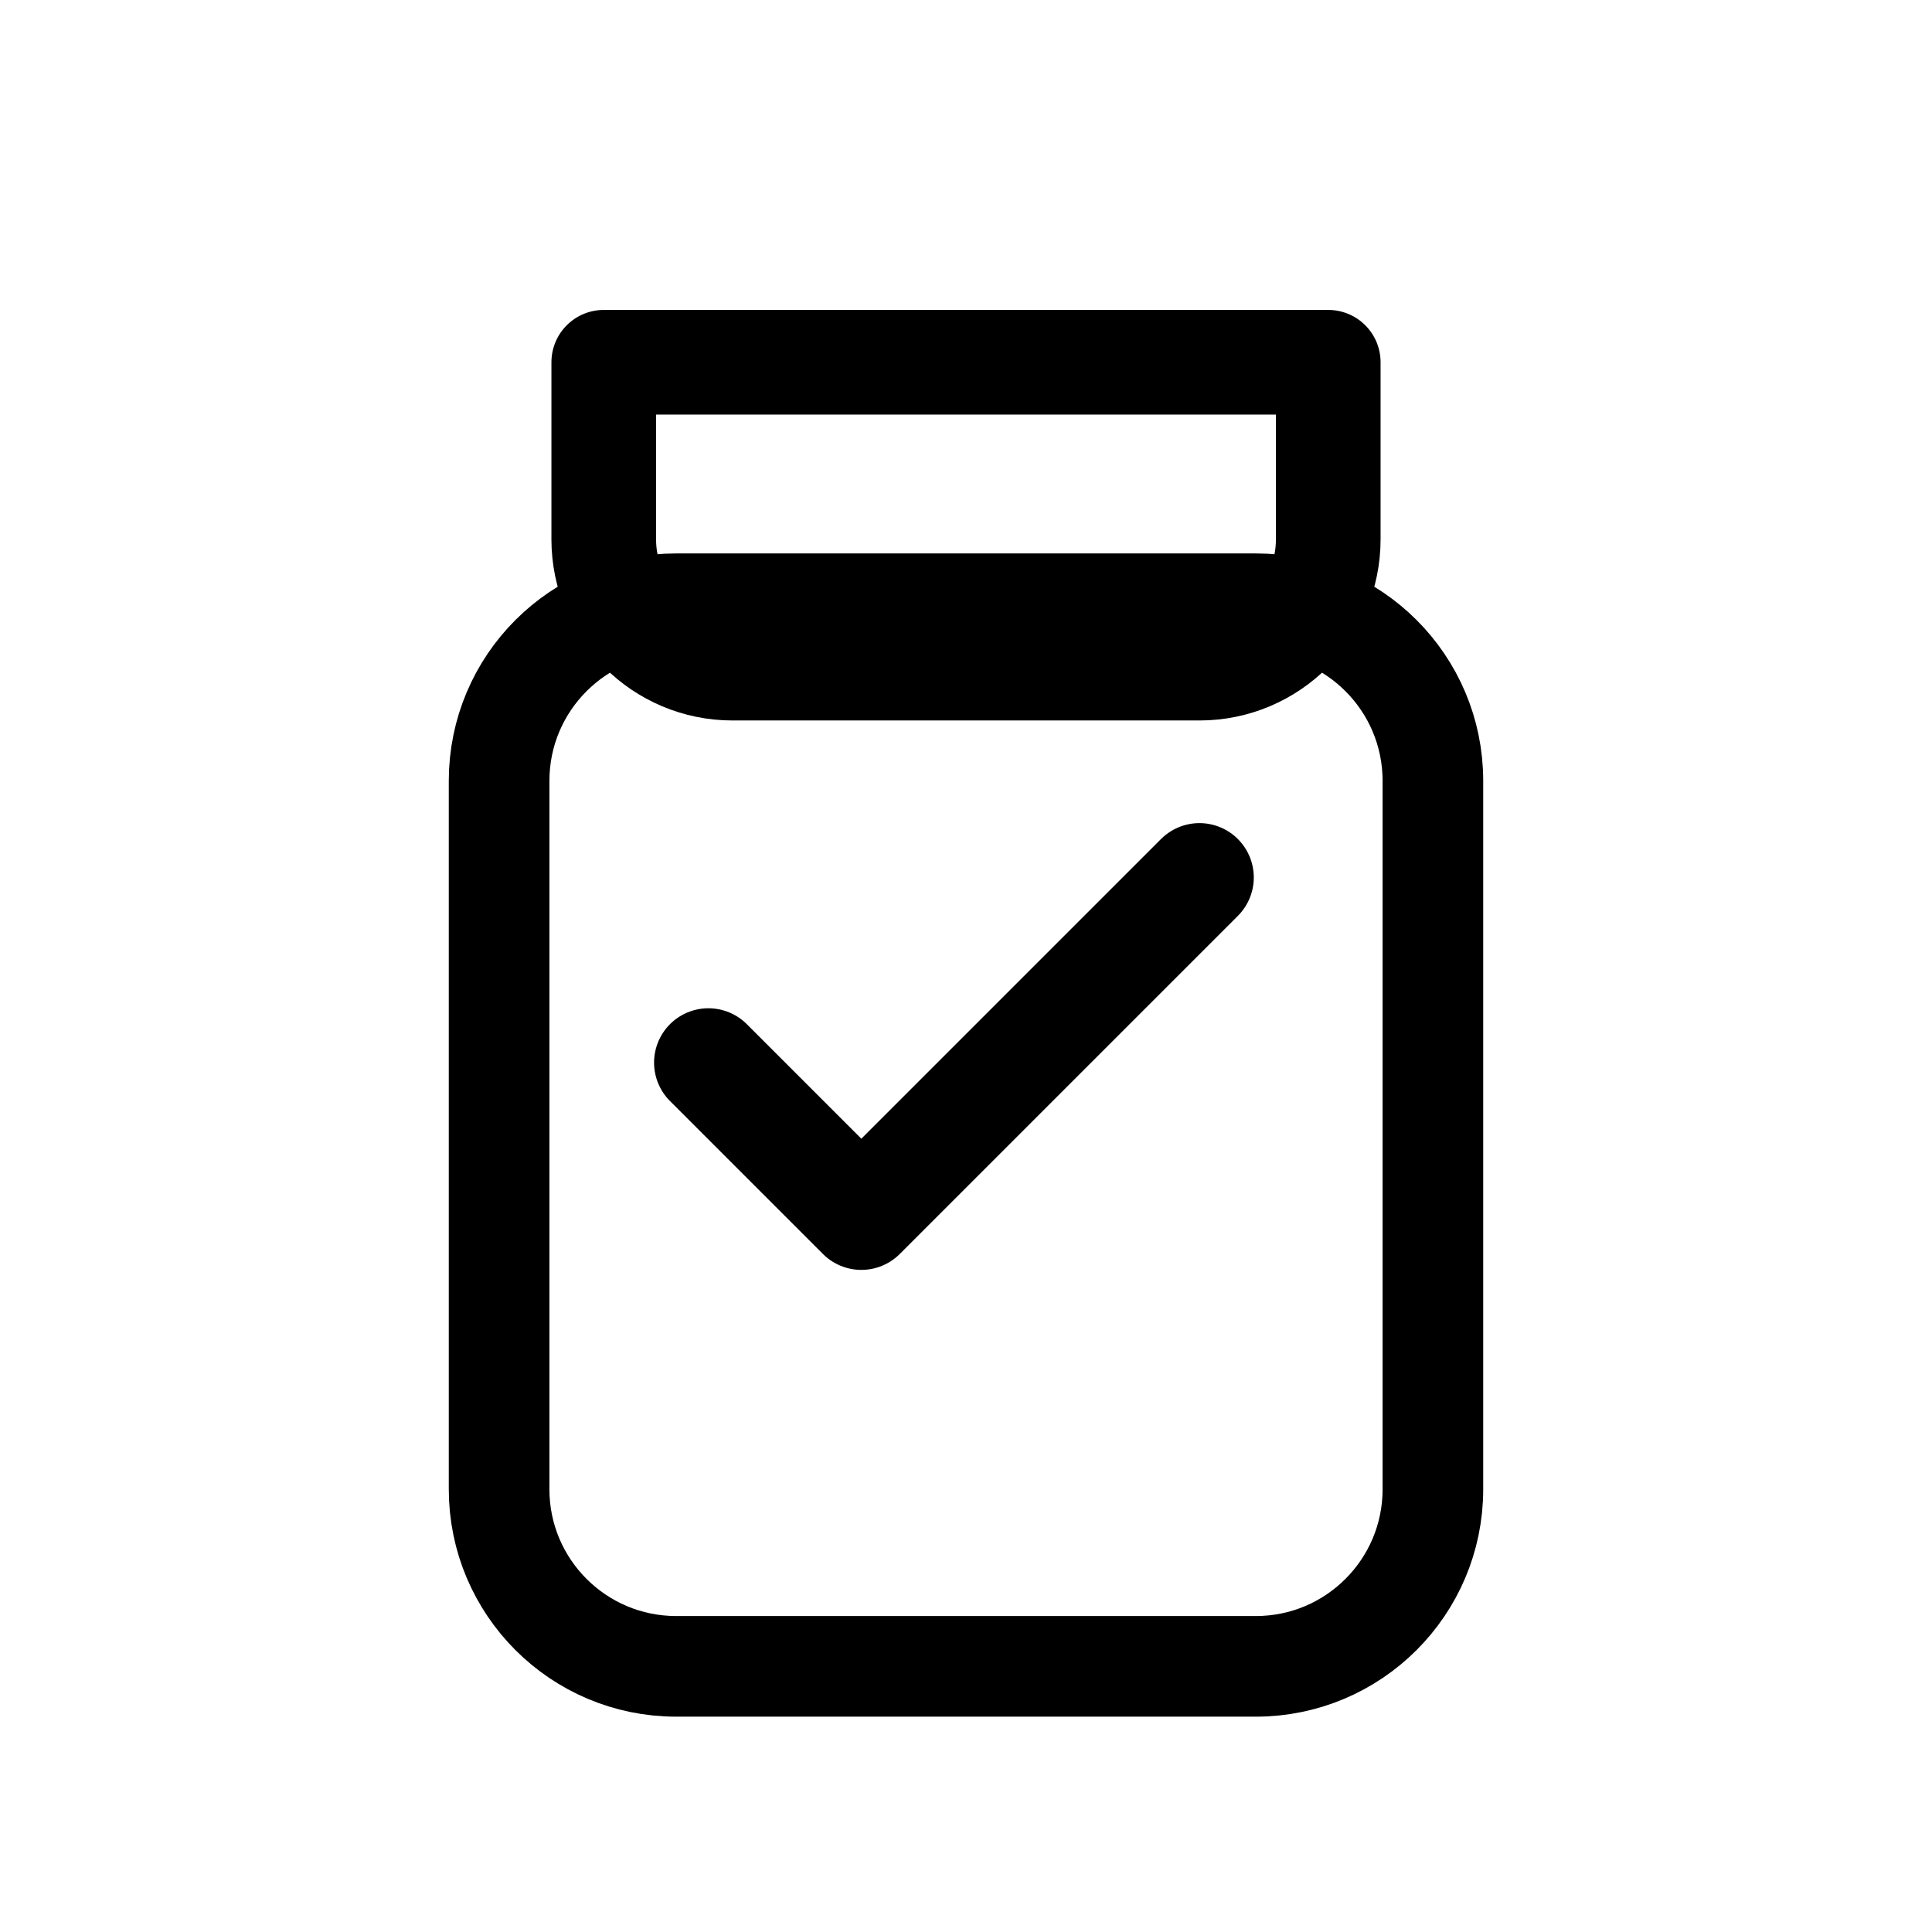
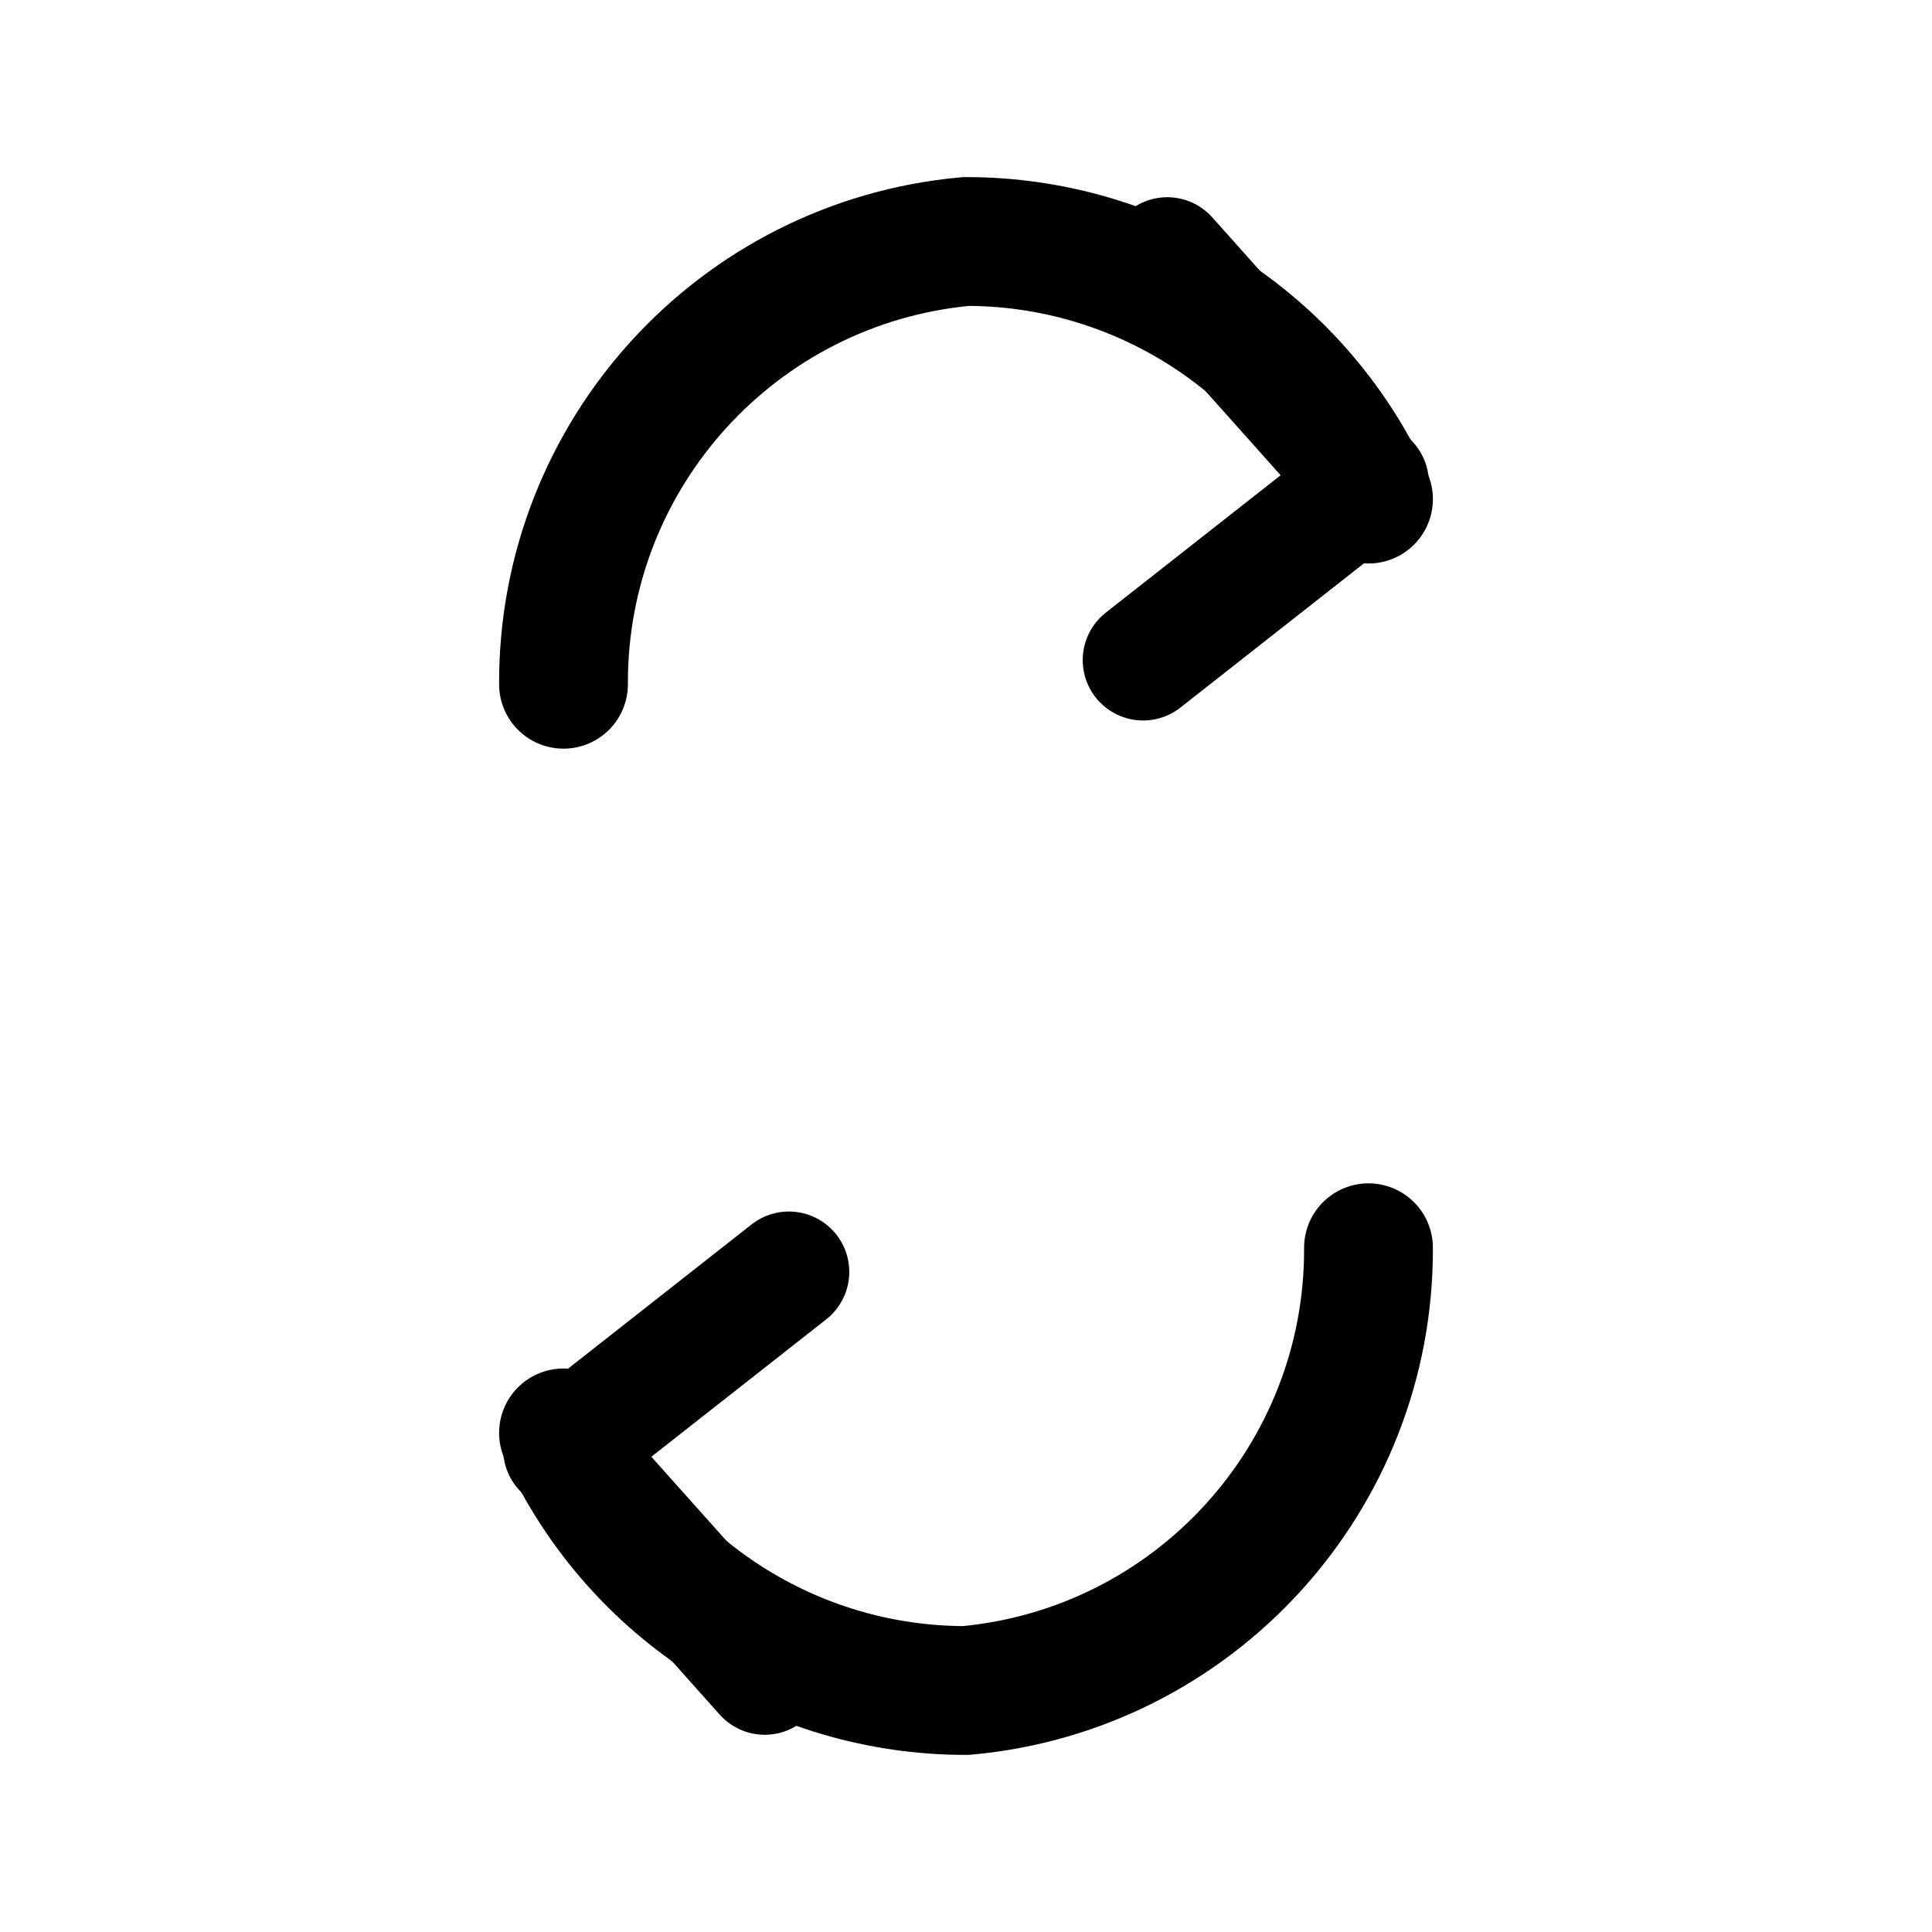
<svg xmlns="http://www.w3.org/2000/svg" viewBox="0 0 24 24" width="400" height="400">
-   <path d="M7.5 4.5h9v2.2a1.6 1.6 0 0 1-1.6 1.6H9.1A1.6 1.6 0 0 1 7.5 6.7V4.5Z" fill="none" stroke="black" stroke-width="1.3" stroke-linejoin="round" />
-   <rect x="6.2" y="7.5" width="11.6" height="13.2" rx="2.2" fill="none" stroke="black" stroke-width="1.25" />
-   <path d="M8.8 13.2l1.9 1.9 4.2-4.2" fill="none" stroke="black" stroke-width="1.35" stroke-linecap="round" stroke-linejoin="round" />
+   <path d="M7 8.5A5.5 5.5 0 0 1 12 3a5.5 5.5 0 0 1 5 3.2" fill="none" stroke="black" stroke-width="1.6" stroke-linecap="round" />
+   <path d="M17 15.5A5.5 5.5 0 0 1 12 21a5.5 5.5 0 0 1-5-3.2" fill="none" stroke="black" stroke-width="1.6" stroke-linecap="round" />
+   <path d="M14.5 3.2l2.5 2.8-2.8 2.2" fill="none" stroke="black" stroke-width="1.5" stroke-linecap="round" stroke-linejoin="round" />
+   <path d="M9.5 20.8l-2.5-2.8 2.8-2.2" fill="none" stroke="black" stroke-width="1.5" stroke-linecap="round" stroke-linejoin="round" />
</svg>
